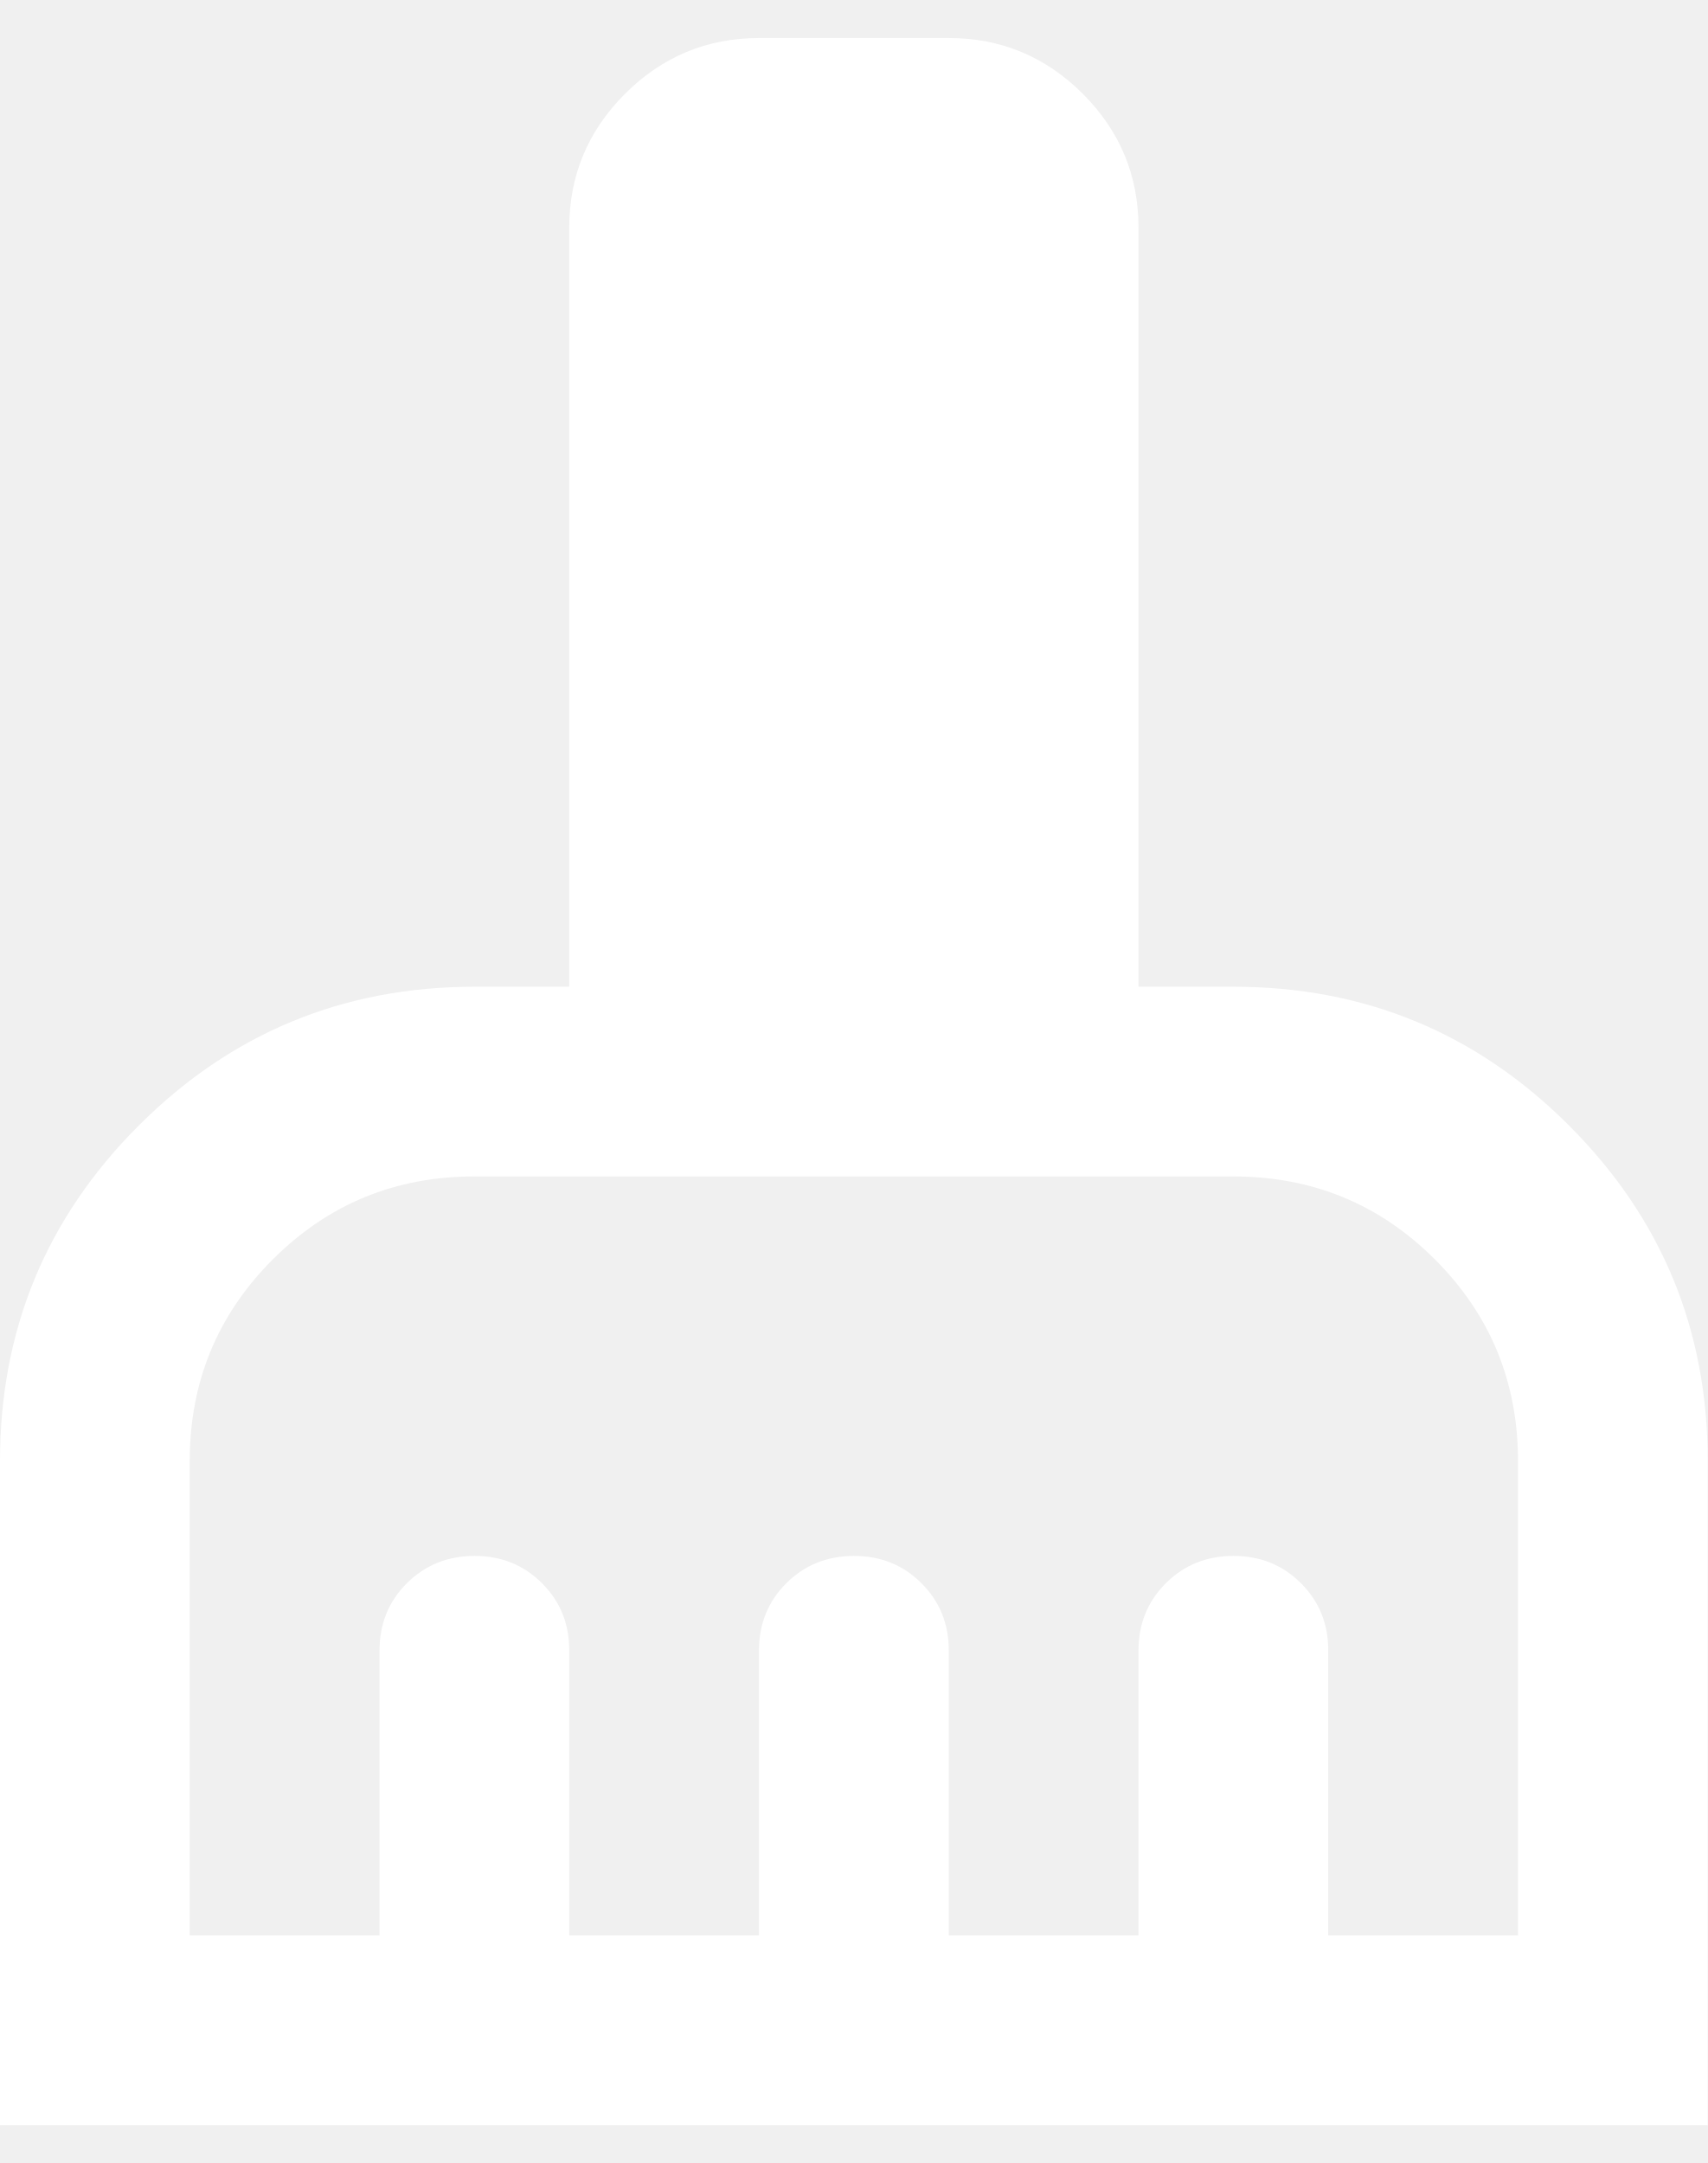
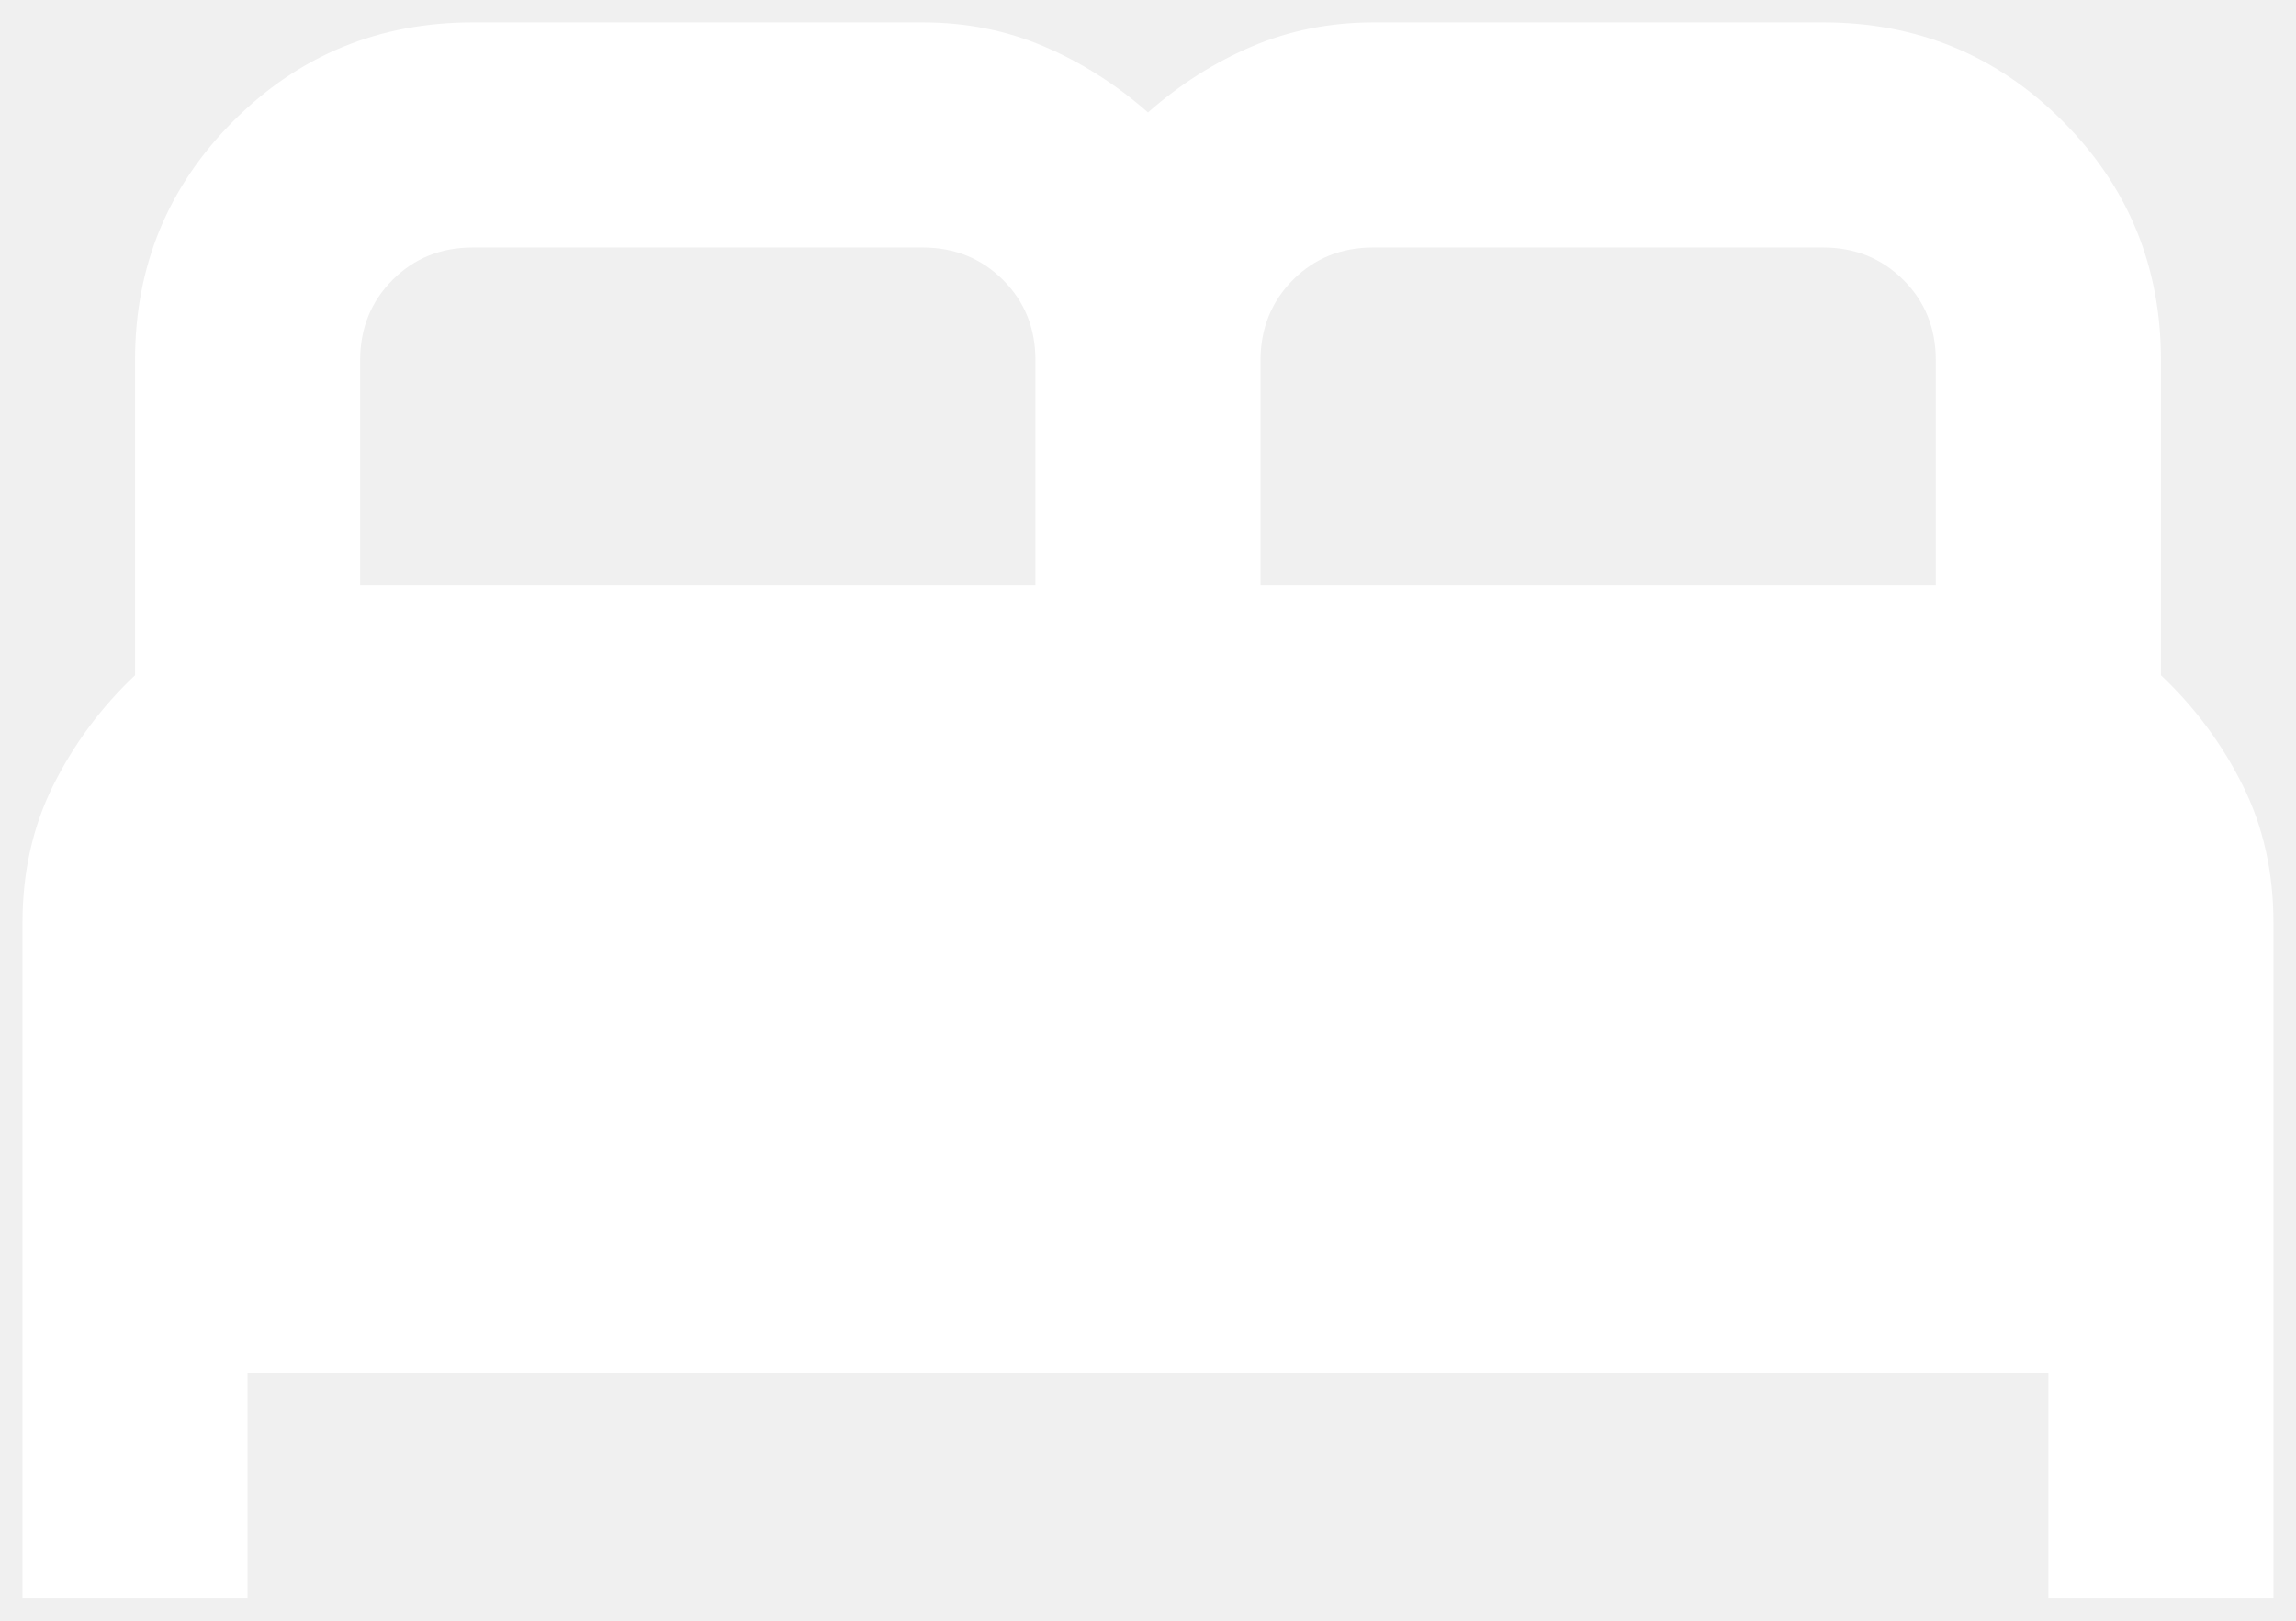
- <svg xmlns="http://www.w3.org/2000/svg" width="30" height="38" viewBox="0 0 30 38" fill="none">
-   <path d="M0 37.335V25.668C0 23.362 0.813 21.397 2.438 19.773C4.064 18.148 6.029 17.336 8.333 17.335H10V4.001C10 3.085 10.327 2.3 10.98 1.648C11.633 0.996 12.418 0.669 13.333 0.668H16.667C17.583 0.668 18.368 0.995 19.022 1.648C19.675 2.301 20.001 3.086 20 4.001V17.335H21.667C23.972 17.335 25.938 18.147 27.563 19.773C29.189 21.398 30.001 23.363 30 25.668V37.335H0ZM3.333 34.001H6.667V29.001C6.667 28.529 6.827 28.134 7.147 27.815C7.467 27.496 7.862 27.336 8.333 27.335C8.804 27.334 9.201 27.494 9.522 27.815C9.843 28.136 10.002 28.531 10 29.001V34.001H13.333V29.001C13.333 28.529 13.493 28.134 13.813 27.815C14.133 27.496 14.529 27.336 15 27.335C15.471 27.334 15.867 27.494 16.188 27.815C16.509 28.136 16.669 28.531 16.667 29.001V34.001H20V29.001C20 28.529 20.16 28.134 20.48 27.815C20.8 27.496 21.196 27.336 21.667 27.335C22.138 27.334 22.534 27.494 22.855 27.815C23.176 28.136 23.336 28.531 23.333 29.001V34.001H26.667V25.668C26.667 24.279 26.181 23.099 25.208 22.126C24.236 21.154 23.056 20.668 21.667 20.668H8.333C6.944 20.668 5.764 21.154 4.792 22.126C3.819 23.099 3.333 24.279 3.333 25.668V34.001Z" fill="white" />
+ <svg xmlns="http://www.w3.org/2000/svg" width="34" height="24" viewBox="0 0 34 24" fill="none">
+   <path d="M0.333 23.665V13.665C0.333 12.915 0.486 12.235 0.791 11.624C1.097 11.013 1.5 10.471 2 9.999V5.332C2 3.943 2.486 2.763 3.458 1.79C4.43 0.818 5.611 0.332 7 0.332H13.666C14.305 0.332 14.902 0.45 15.458 0.687C16.014 0.924 16.527 1.25 17 1.665C17.472 1.249 17.986 0.923 18.541 0.687C19.097 0.451 19.694 0.333 20.333 0.332H27C28.389 0.332 29.569 0.818 30.541 1.79C31.514 2.763 32 3.943 32 5.332V9.999C32.5 10.471 32.903 11.013 33.208 11.624C33.514 12.235 33.666 12.915 33.666 13.665V23.665H30.333V20.332H3.666V23.665H0.333ZM18.666 8.665H28.666V5.332C28.666 4.86 28.506 4.464 28.186 4.145C27.866 3.826 27.471 3.666 27 3.665H20.333C19.861 3.665 19.465 3.825 19.146 4.145C18.828 4.465 18.668 4.861 18.666 5.332V8.665ZM5.333 8.665H15.333V5.332C15.333 4.86 15.173 4.464 14.853 4.145C14.533 3.826 14.137 3.666 13.666 3.665H7C6.527 3.665 6.132 3.825 5.813 4.145C5.494 4.465 5.334 4.861 5.333 5.332V8.665Z" fill="white" />
</svg>
